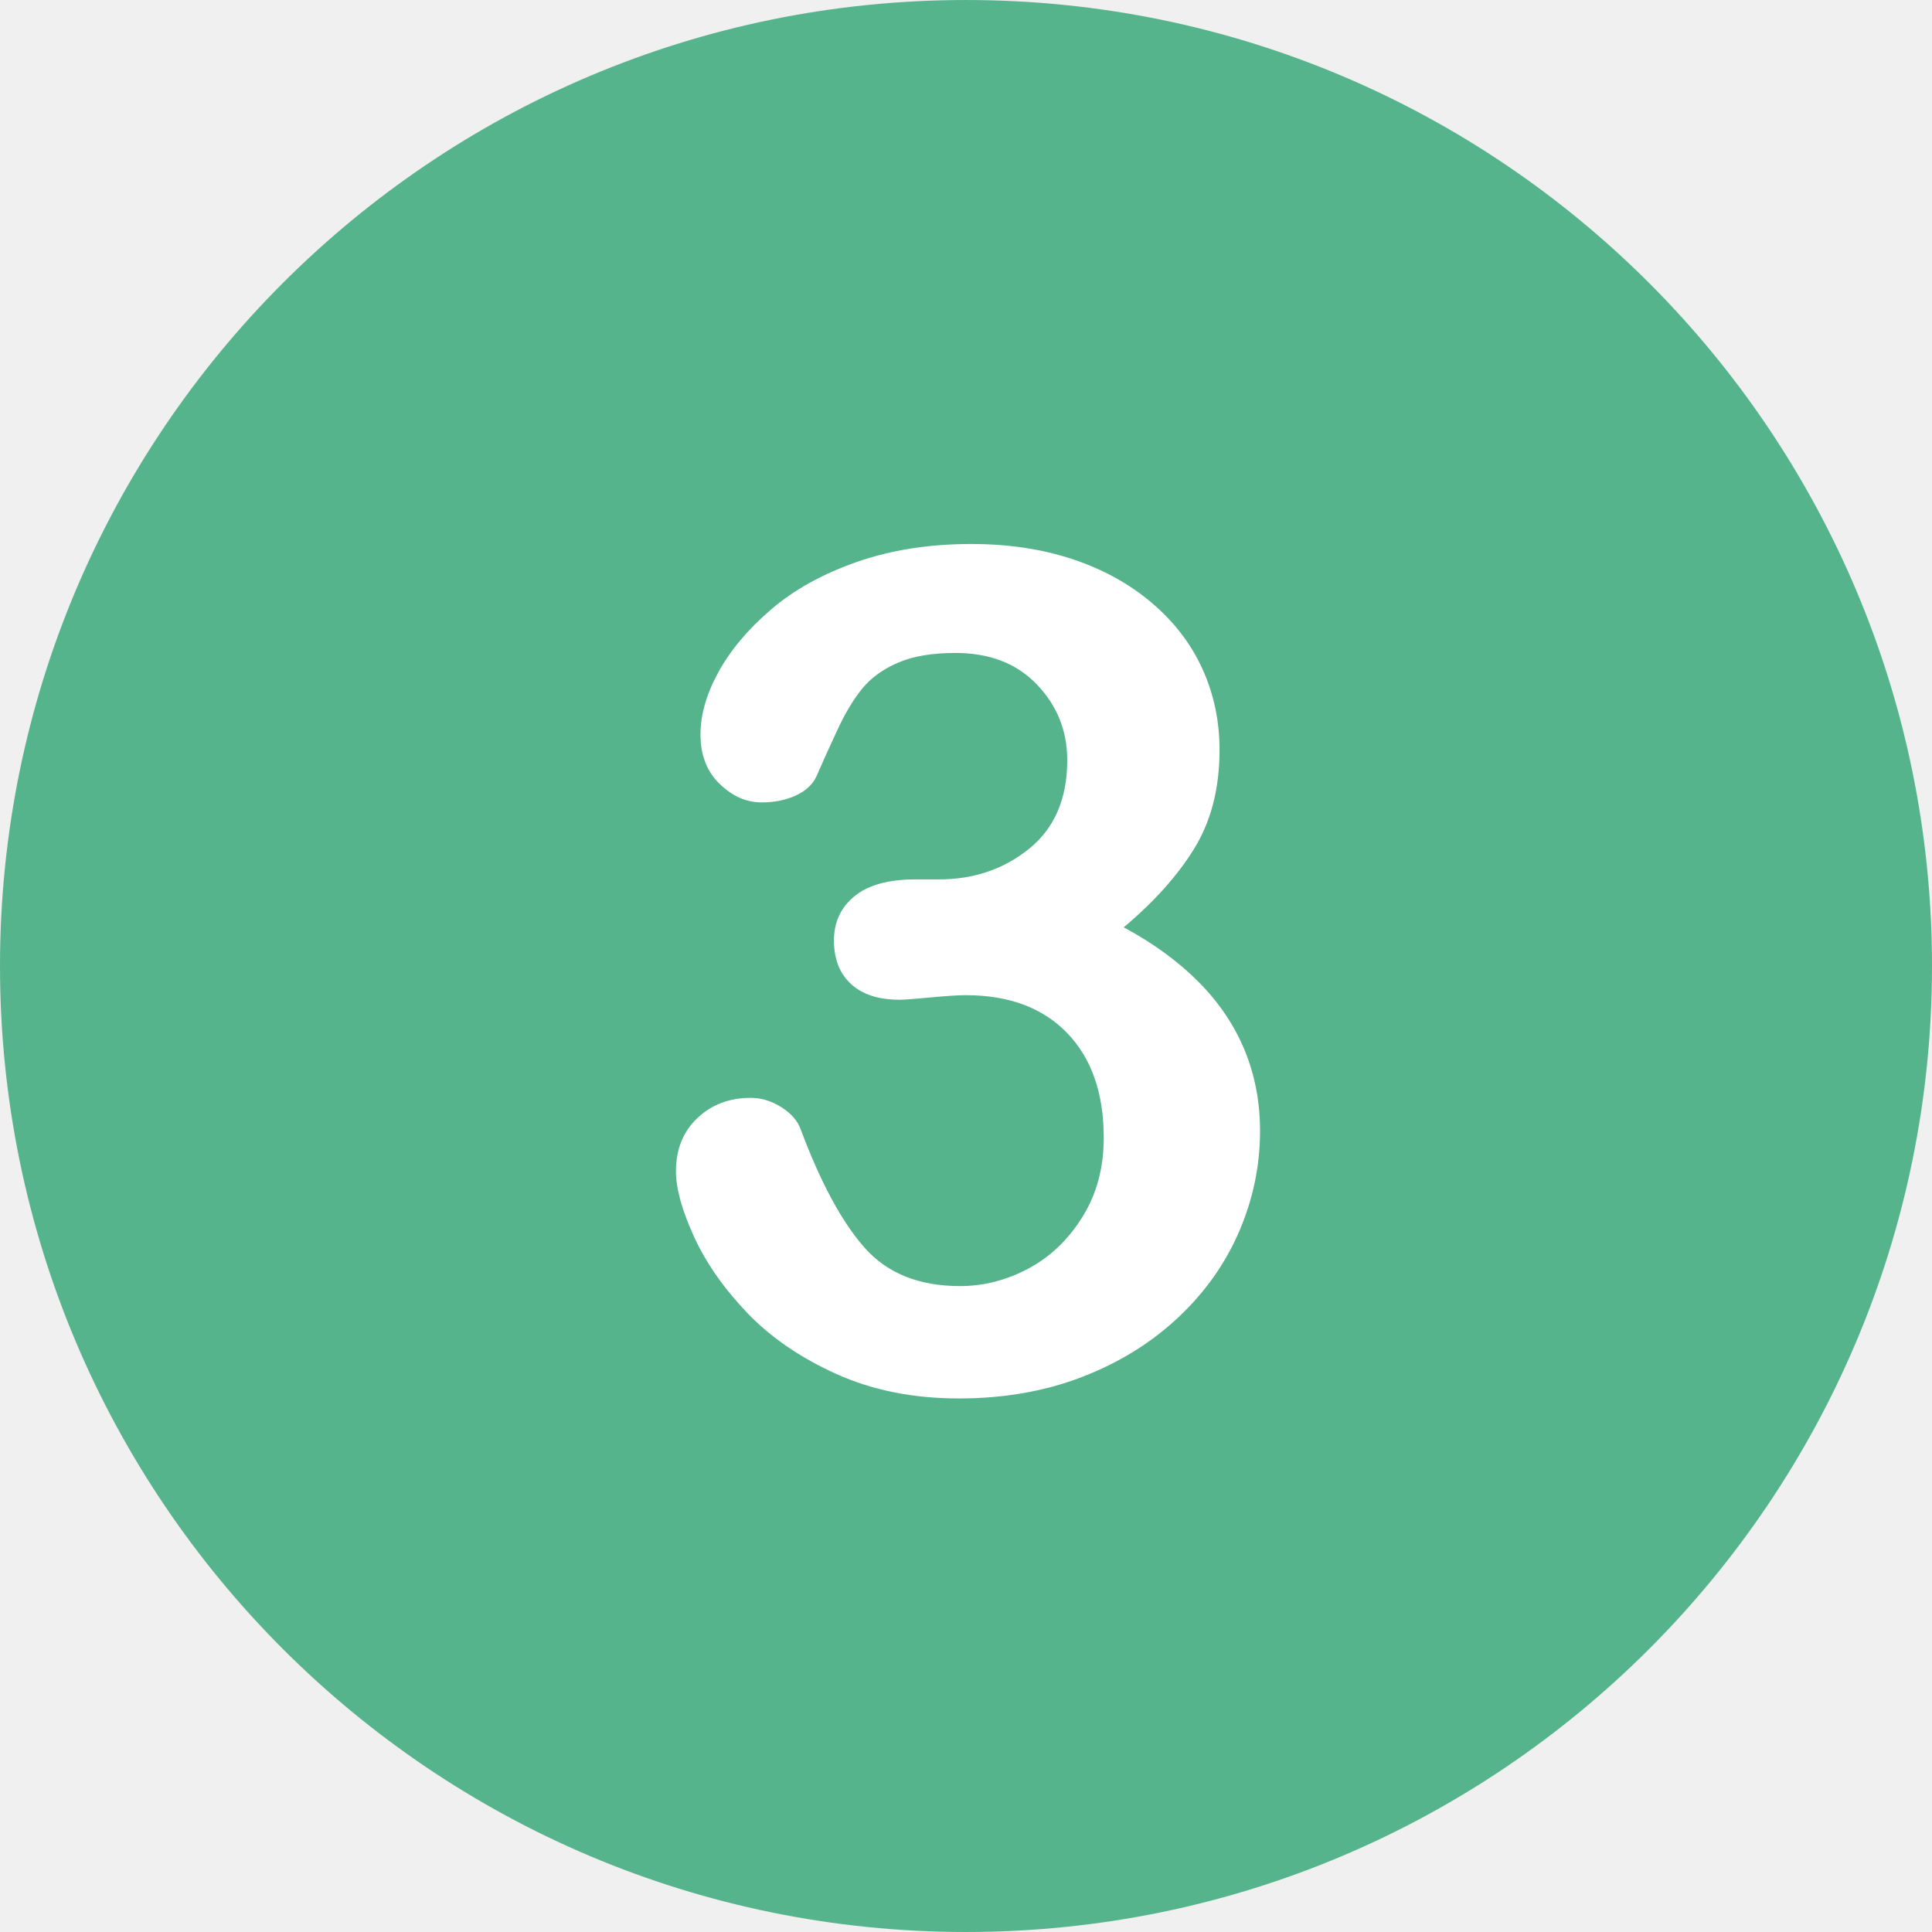
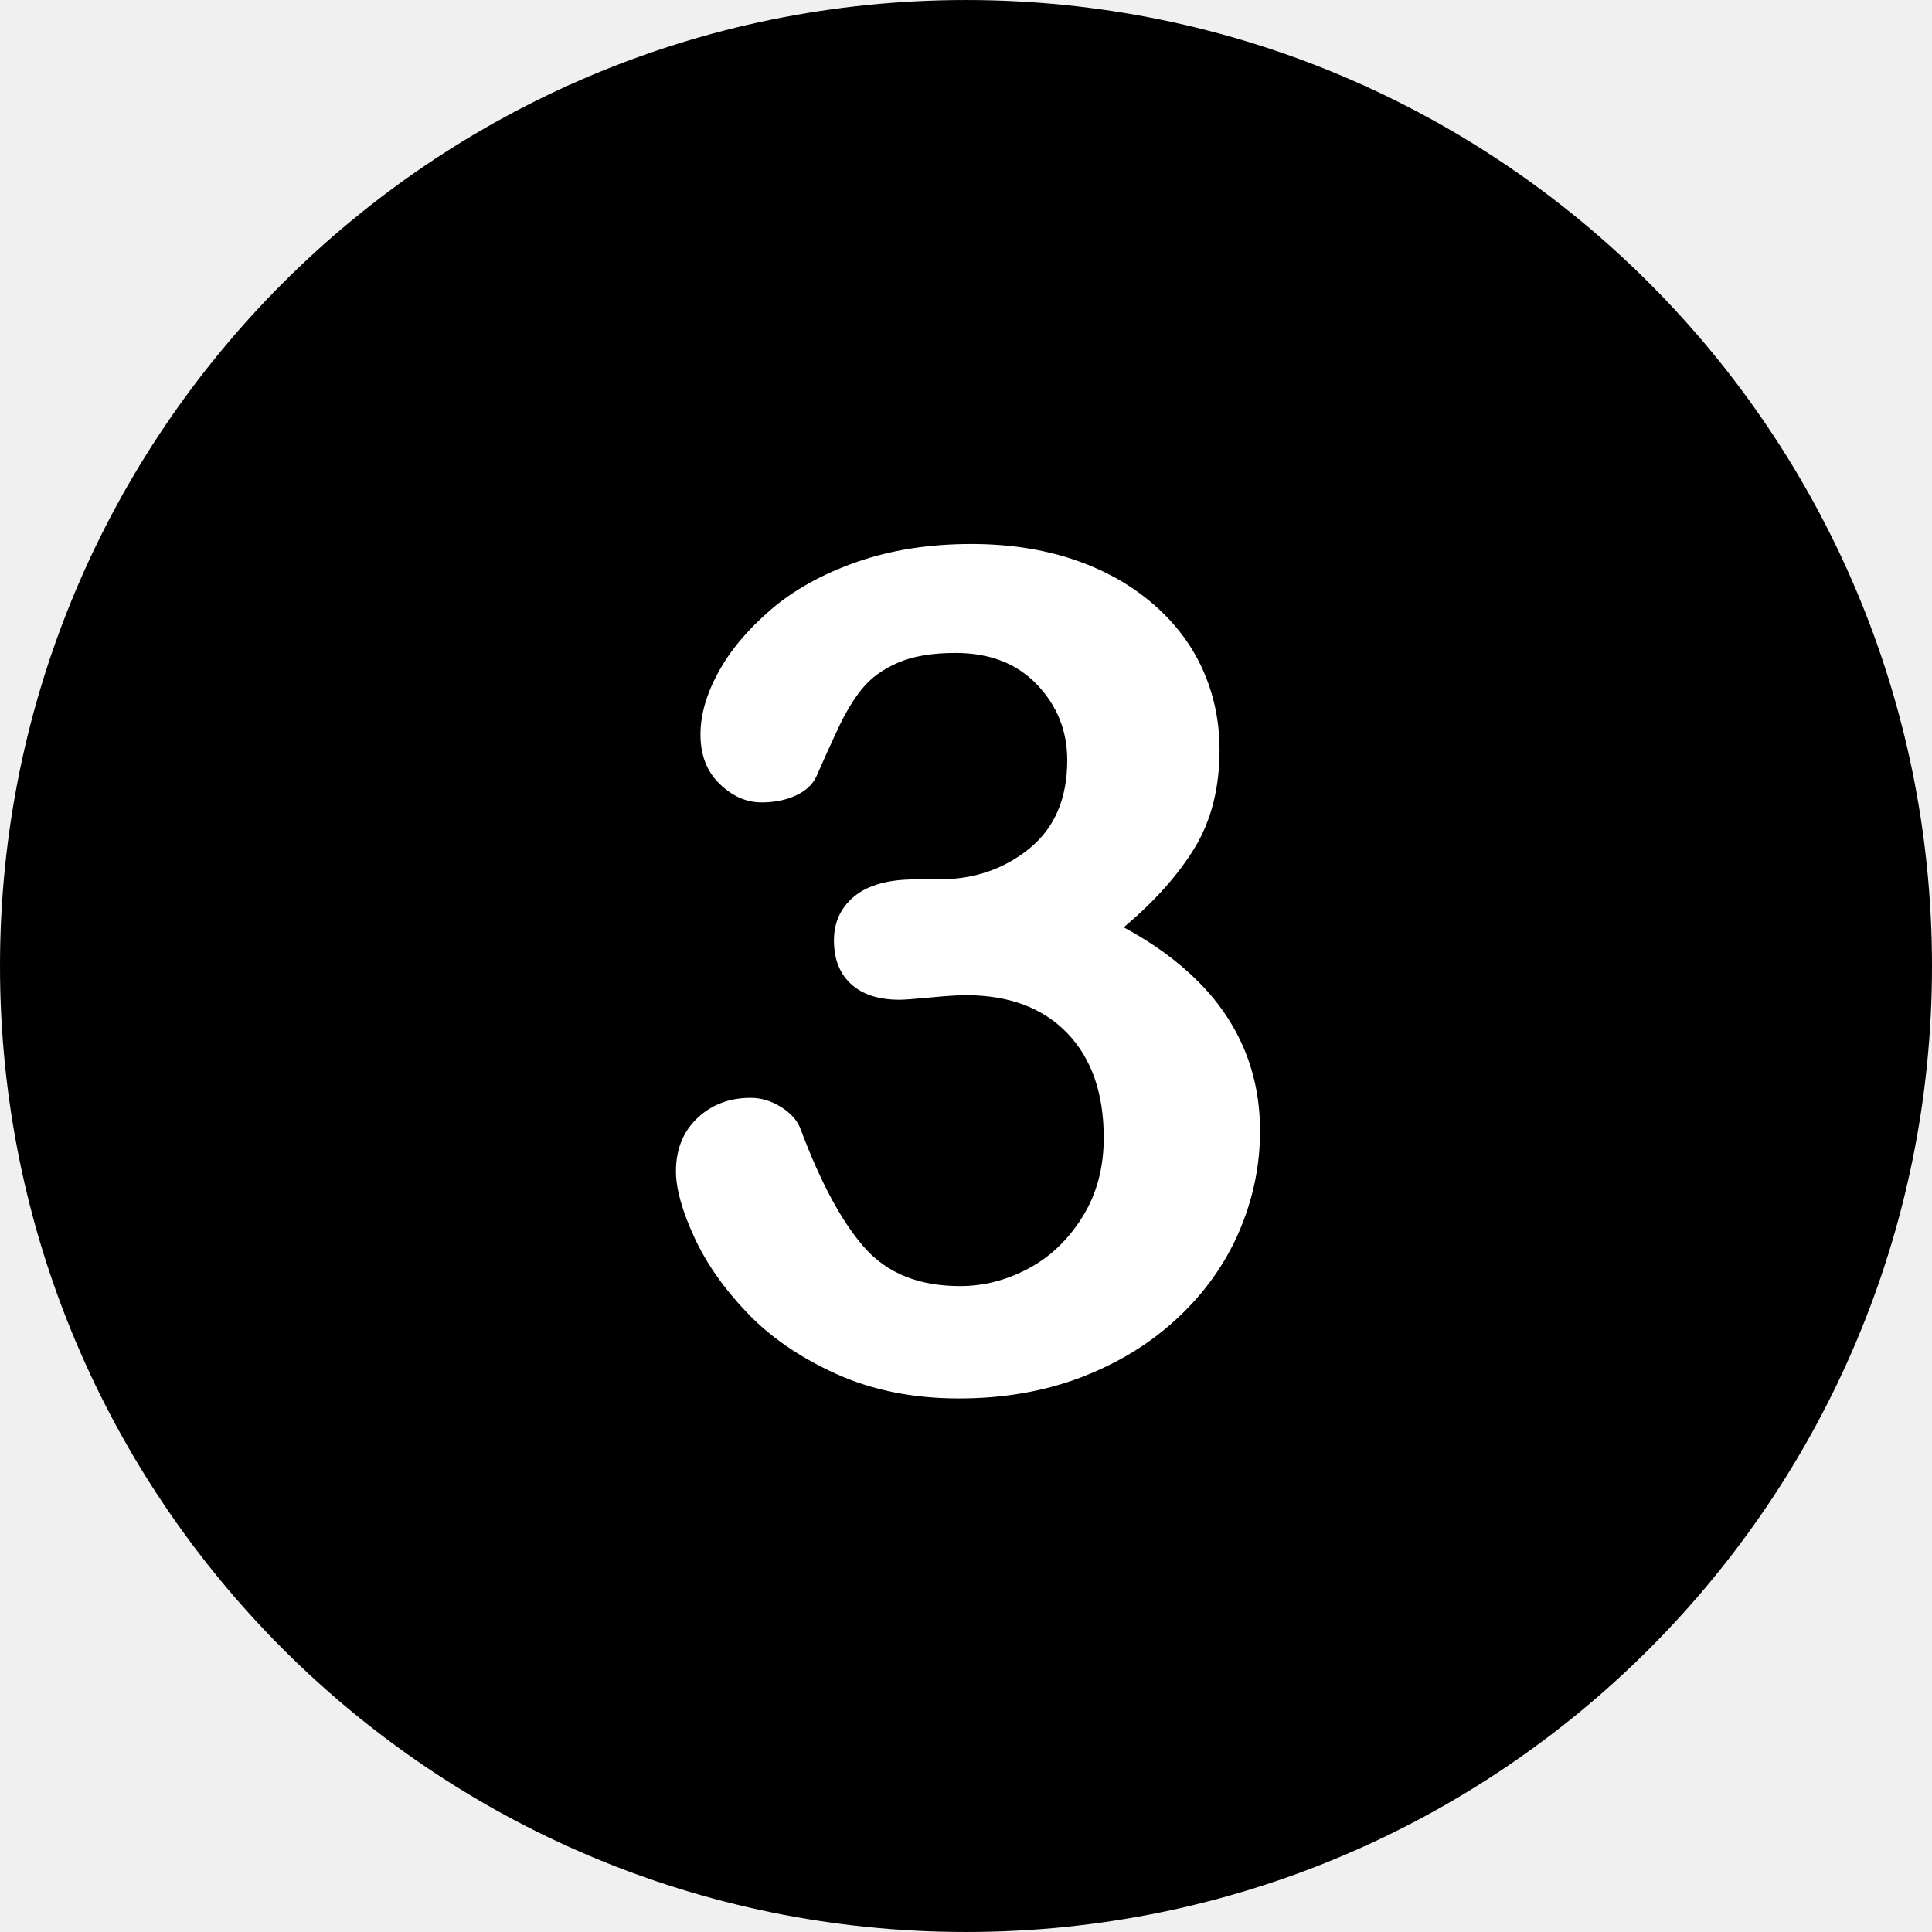
<svg xmlns="http://www.w3.org/2000/svg" version="1.1" id="Layer_1" x="0px" y="0px" viewBox="0 0 496.158 496.158" style="enable-background:new 0 0 496.158 496.158;" xml:space="preserve">
-   <path style="fill:#56B48C;" d="M248.082,0.003C111.07,0.003,0,111.061,0,248.085c0,137,111.07,248.07,248.082,248.07  c137.006,0,248.076-111.07,248.076-248.07C496.158,111.061,385.088,0.003,248.082,0.003z" />
+   <path style="" d="M248.082,0.003C111.07,0.003,0,111.061,0,248.085c0,137,111.07,248.07,248.082,248.07  c137.006,0,248.076-111.07,248.076-248.07C496.158,111.061,385.088,0.003,248.082,0.003z" />
  <path style="fill:#FFFFFF;" d="M319.637,269.711c-2.637-6.395-6.569-12.231-11.792-17.505c-5.226-5.273-11.646-9.961-19.263-14.063  c7.91-6.64,13.989-13.451,18.237-20.435c4.248-6.981,6.372-15.355,6.372-25.122c0-7.42-1.465-14.355-4.395-20.801  s-7.276-12.108-13.037-16.992c-5.763-4.882-12.55-8.617-20.361-11.206c-7.814-2.586-16.457-3.882-25.928-3.882  c-10.84,0-20.654,1.538-29.443,4.614s-16.139,7.155-22.046,12.231c-5.91,5.079-10.4,10.426-13.477,16.04  c-3.076,5.617-4.614,10.963-4.614,16.04c0,5.273,1.634,9.499,4.907,12.671c3.271,3.175,6.859,4.761,10.767,4.761  c3.319,0,6.249-0.586,8.789-1.758c2.538-1.172,4.296-2.783,5.273-4.834c1.659-3.809,3.49-7.86,5.493-12.158  c2-4.296,4.125-7.812,6.372-10.547c2.245-2.733,5.296-4.93,9.155-6.592c3.856-1.659,8.764-2.49,14.722-2.49  c8.789,0,15.77,2.71,20.947,8.13c5.175,5.42,7.764,11.891,7.764,19.409c0,9.865-3.248,17.432-9.741,22.705  c-6.496,5.273-14.234,7.91-23.218,7.91h-6.006c-6.935,0-12.158,1.442-15.674,4.321c-3.516,2.882-5.273,6.665-5.273,11.353  c0,4.786,1.465,8.521,4.395,11.206c2.93,2.687,7.079,4.028,12.451,4.028c1.172,0,3.809-0.194,7.91-0.586  c4.102-0.389,7.127-0.586,9.082-0.586c11.133,0,19.823,3.248,26.074,9.741c6.249,6.496,9.375,15.454,9.375,26.88  c0,7.716-1.831,14.502-5.493,20.361s-8.302,10.279-13.916,13.257c-5.617,2.98-11.451,4.468-17.505,4.468  c-10.547,0-18.727-3.296-24.536-9.888c-5.812-6.592-11.256-16.674-16.333-30.249c-0.783-2.245-2.442-4.175-4.98-5.786  c-2.541-1.611-5.177-2.417-7.91-2.417c-5.47,0-10.034,1.735-13.696,5.2c-3.662,3.468-5.493,8.034-5.493,13.696  c0,4.395,1.538,9.961,4.614,16.699s7.617,13.257,13.623,19.556s13.646,11.549,22.925,15.747c9.276,4.198,19.775,6.299,31.494,6.299  c11.522,0,22.046-1.831,31.567-5.493s17.748-8.739,24.683-15.234c6.933-6.493,12.181-13.891,15.747-22.192  c3.563-8.299,5.347-16.894,5.347-25.781C323.592,283.018,322.273,276.109,319.637,269.711z" />
  <g>
</g>
  <g>
</g>
  <g>
</g>
  <g>
</g>
  <g>
</g>
  <g>
</g>
  <g>
</g>
  <g>
</g>
  <g>
</g>
  <g>
</g>
  <g>
</g>
  <g>
</g>
  <g>
</g>
  <g>
</g>
  <g>
</g>
</svg>
